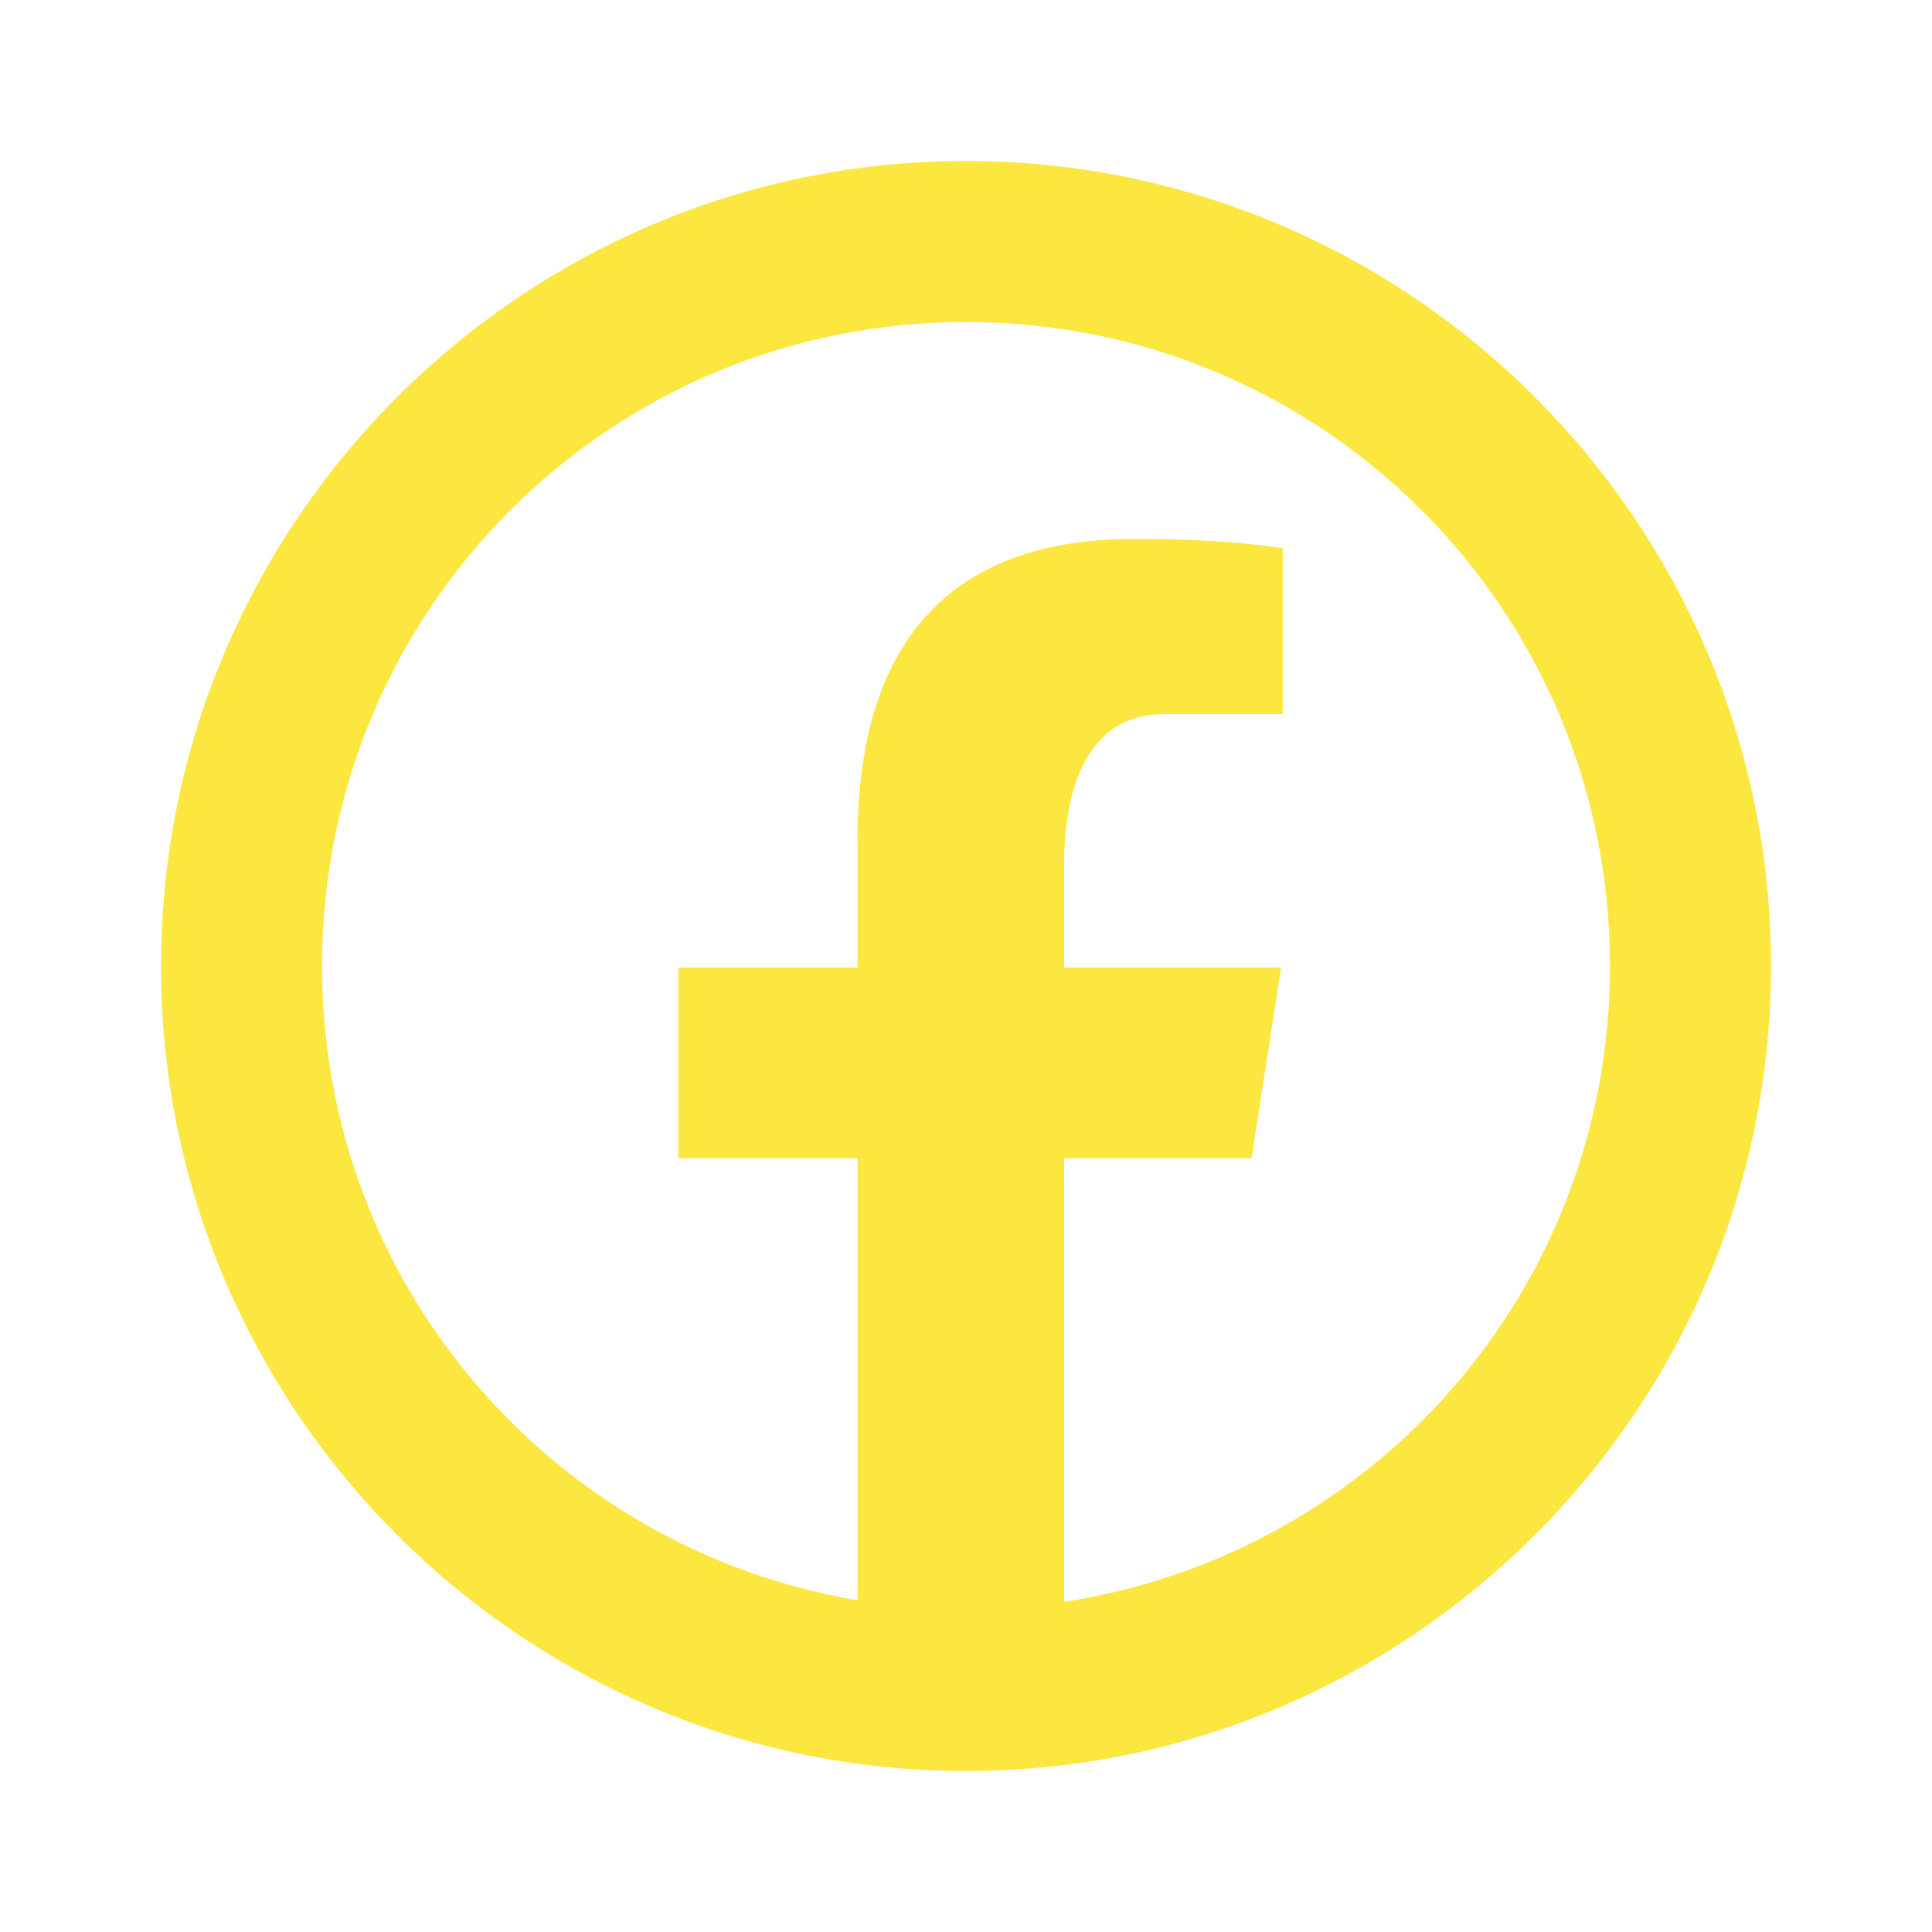
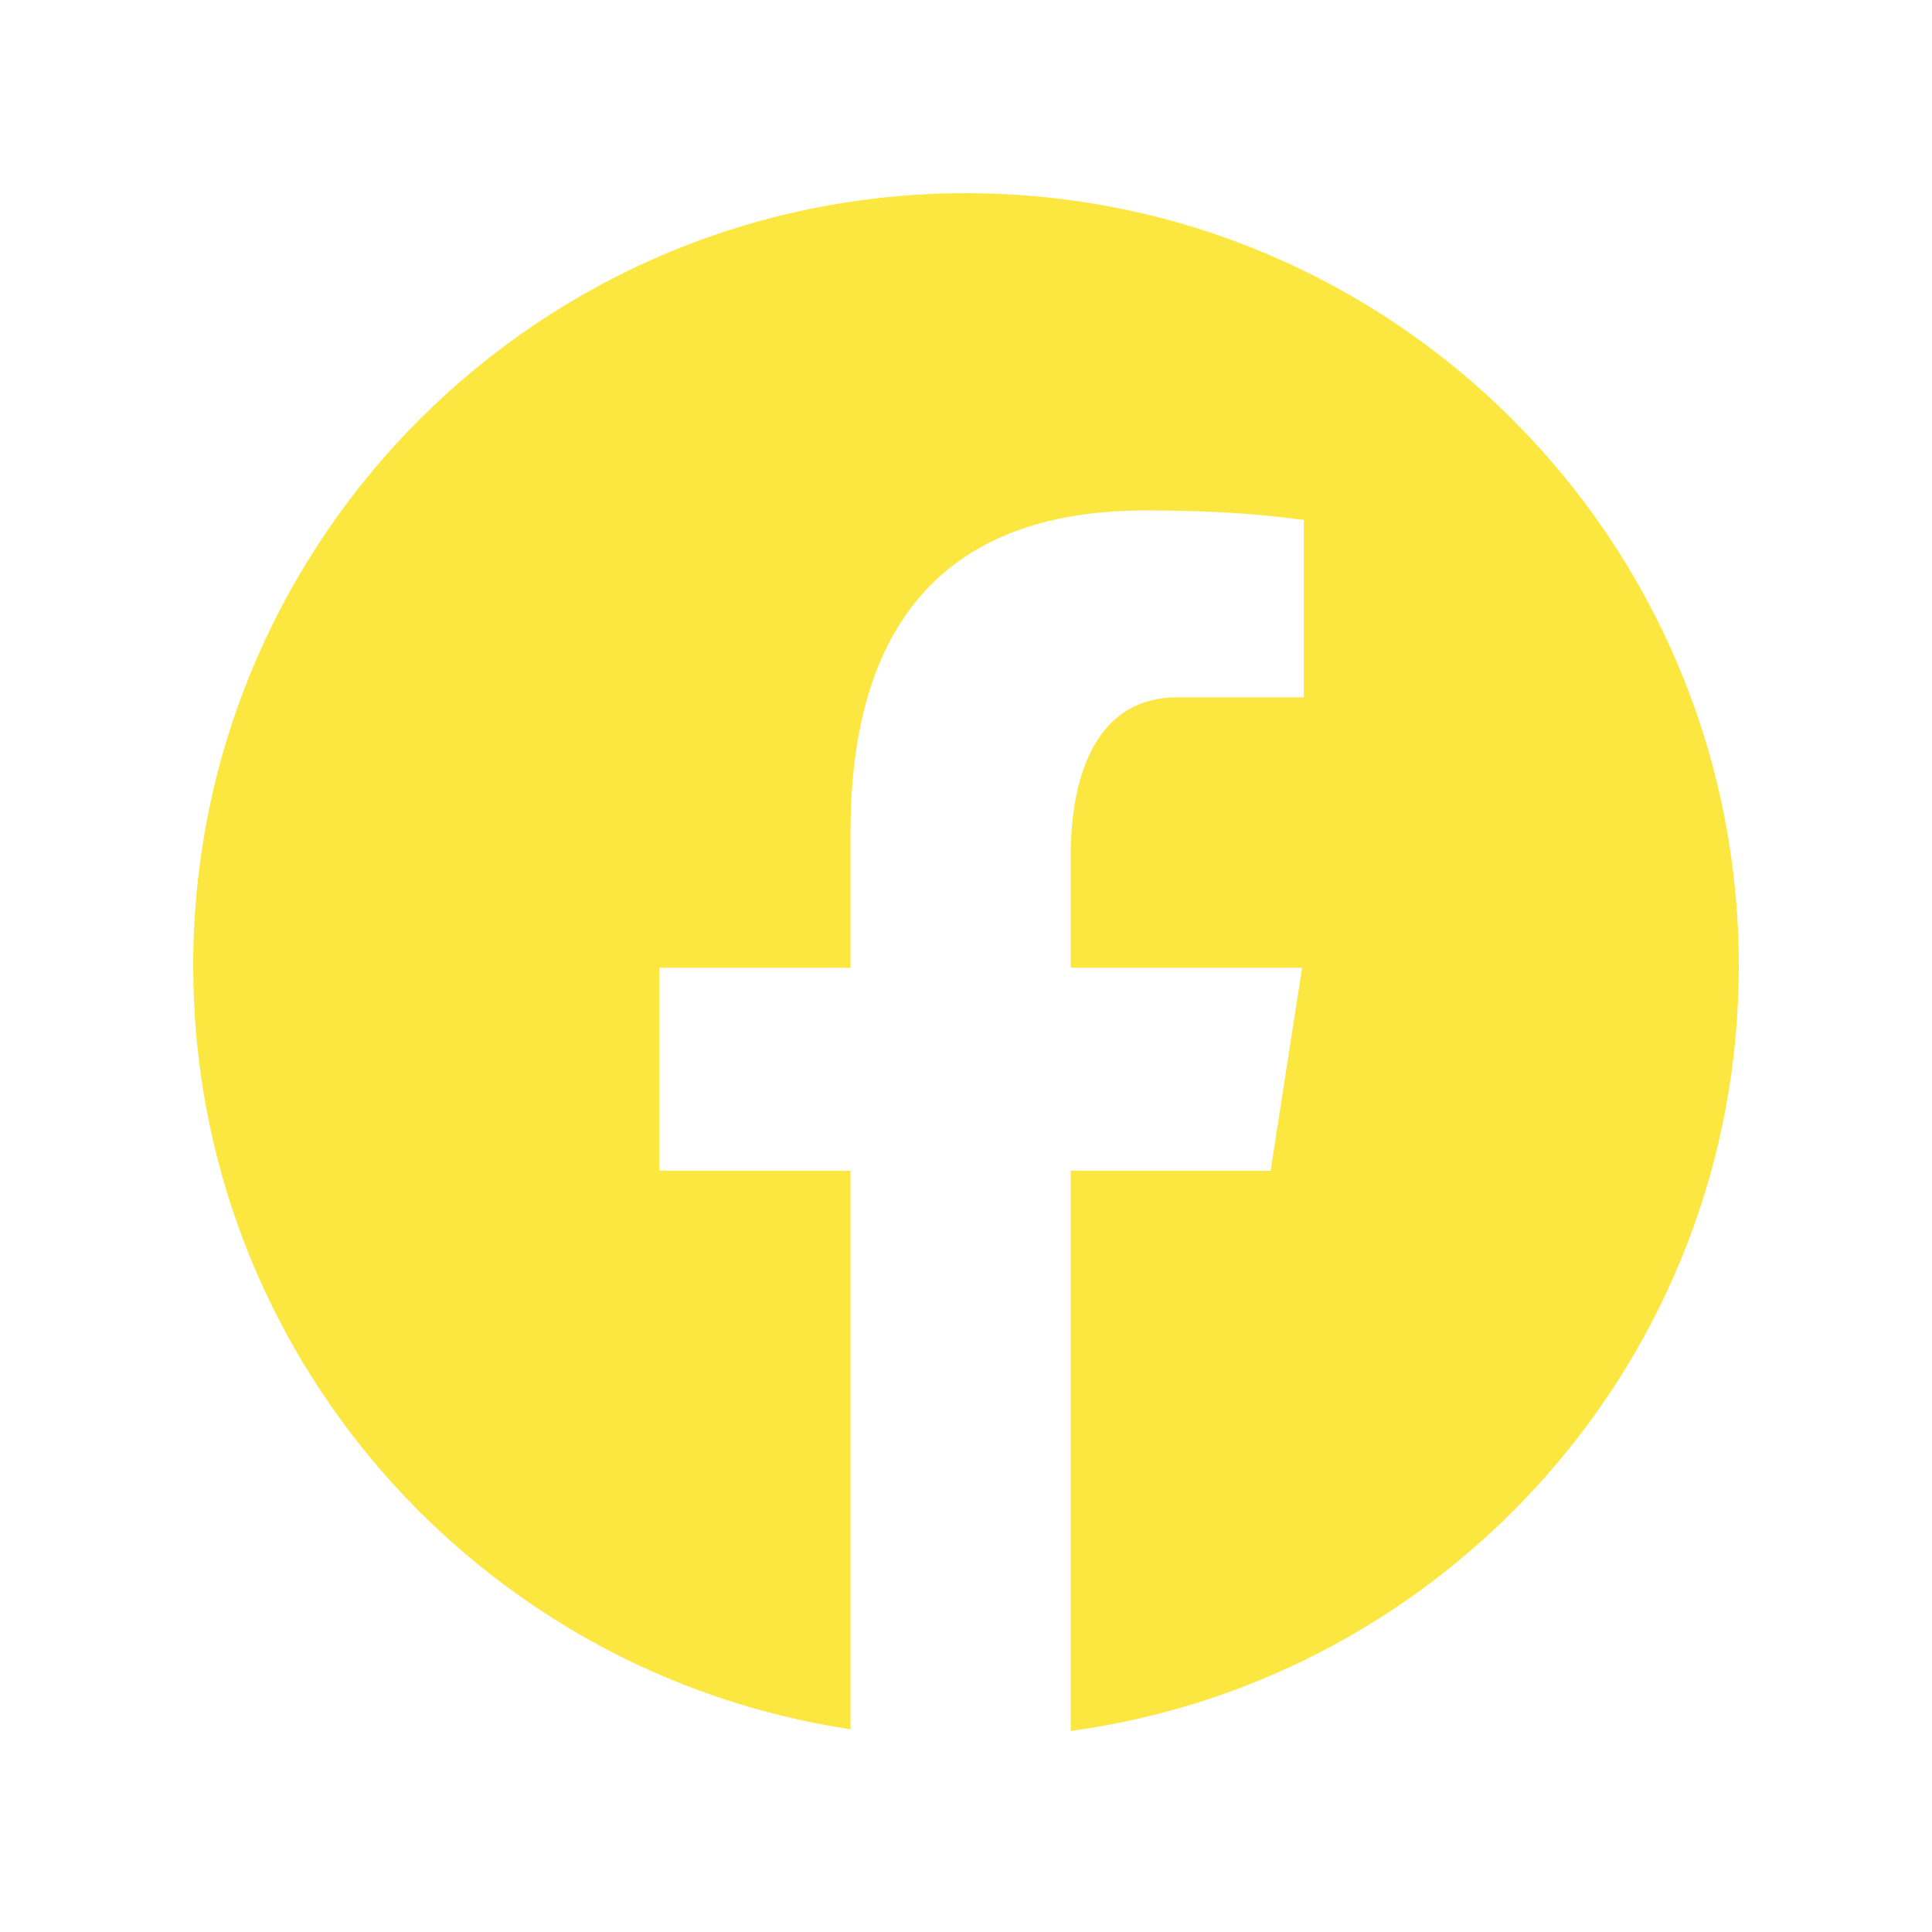
- <svg xmlns="http://www.w3.org/2000/svg" viewBox="0 0 24 24" width="24px" height="24px">
-   <g id="surface187860695">
-     <path style=" stroke:none;fill-rule:nonzero;fill:rgb(98.431%,90.588%,25.098%);fill-opacity:1;" d="M 12 2 C 6.488 2 2 6.488 2 12 C 2 17.512 6.488 22 12 22 C 17.512 22 22 17.512 22 12 C 22 6.488 17.512 2 12 2 Z M 12 4 C 16.43 4 20 7.57 20 12 C 20 16.016 17.066 19.312 13.219 19.898 L 13.219 14.387 L 15.547 14.387 L 15.914 12.02 L 13.219 12.02 L 13.219 10.727 C 13.219 9.742 13.539 8.871 14.457 8.871 L 15.934 8.871 L 15.934 6.809 C 15.676 6.773 15.125 6.695 14.09 6.695 C 11.926 6.695 10.652 7.84 10.652 10.445 L 10.652 12.02 L 8.426 12.02 L 8.426 14.387 L 10.652 14.387 L 10.652 19.879 C 6.871 19.242 4 15.969 4 12 C 4 7.57 7.57 4 12 4 Z M 12 4 " />
+ <svg xmlns="http://www.w3.org/2000/svg" viewBox="0 0 30 30" width="30px" height="30px">
+   <g id="surface188173608">
+     <path style=" stroke:none;fill-rule:nonzero;fill:rgb(98.431%,90.588%,25.098%);fill-opacity:1;" d="M 15 3 C 8.371 3 3 8.371 3 15 C 3 21.016 7.434 25.984 13.207 26.852 L 13.207 18.18 L 10.238 18.18 L 10.238 15.027 L 13.207 15.027 L 13.207 12.926 C 13.207 9.453 14.898 7.926 17.785 7.926 C 19.172 7.926 19.902 8.031 20.246 8.074 L 20.246 10.828 L 18.277 10.828 C 17.051 10.828 16.625 11.992 16.625 13.301 L 16.625 15.027 L 20.219 15.027 L 19.73 18.18 L 16.625 18.18 L 16.625 26.879 C 22.48 26.082 27 21.074 27 15 C 27 8.371 21.629 3 15 3 Z M 15 3 " />
  </g>
</svg>
